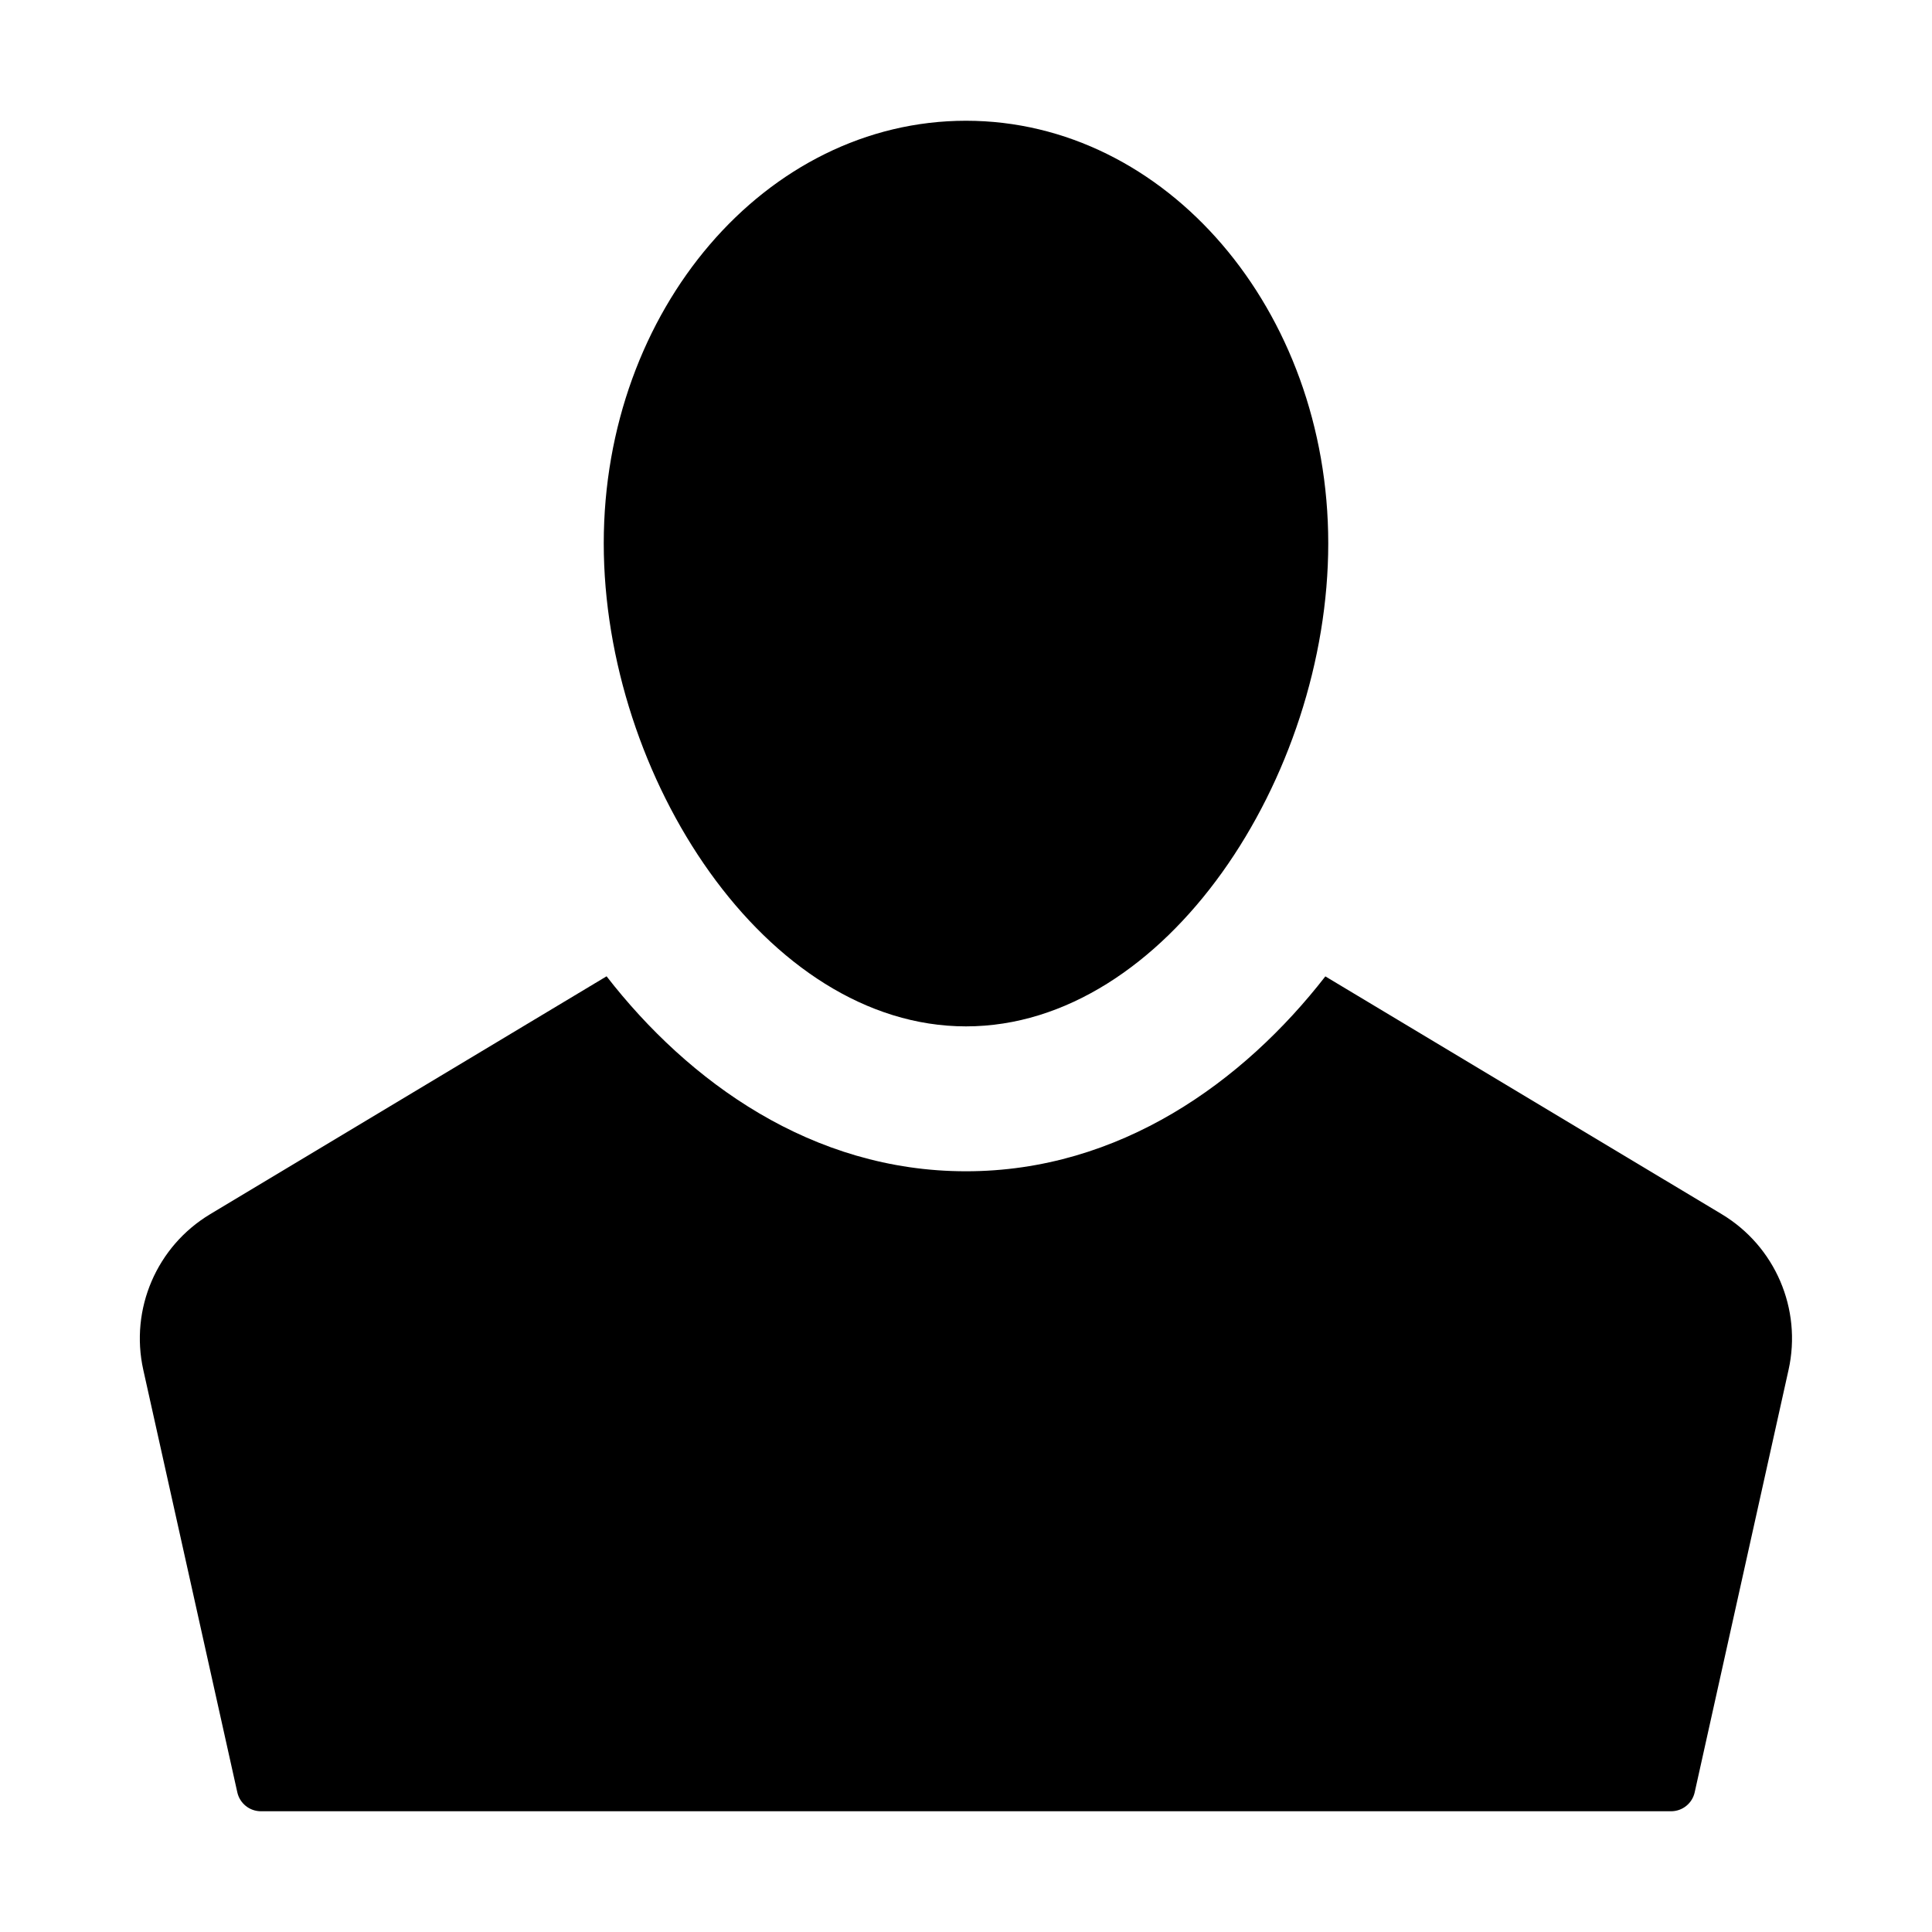
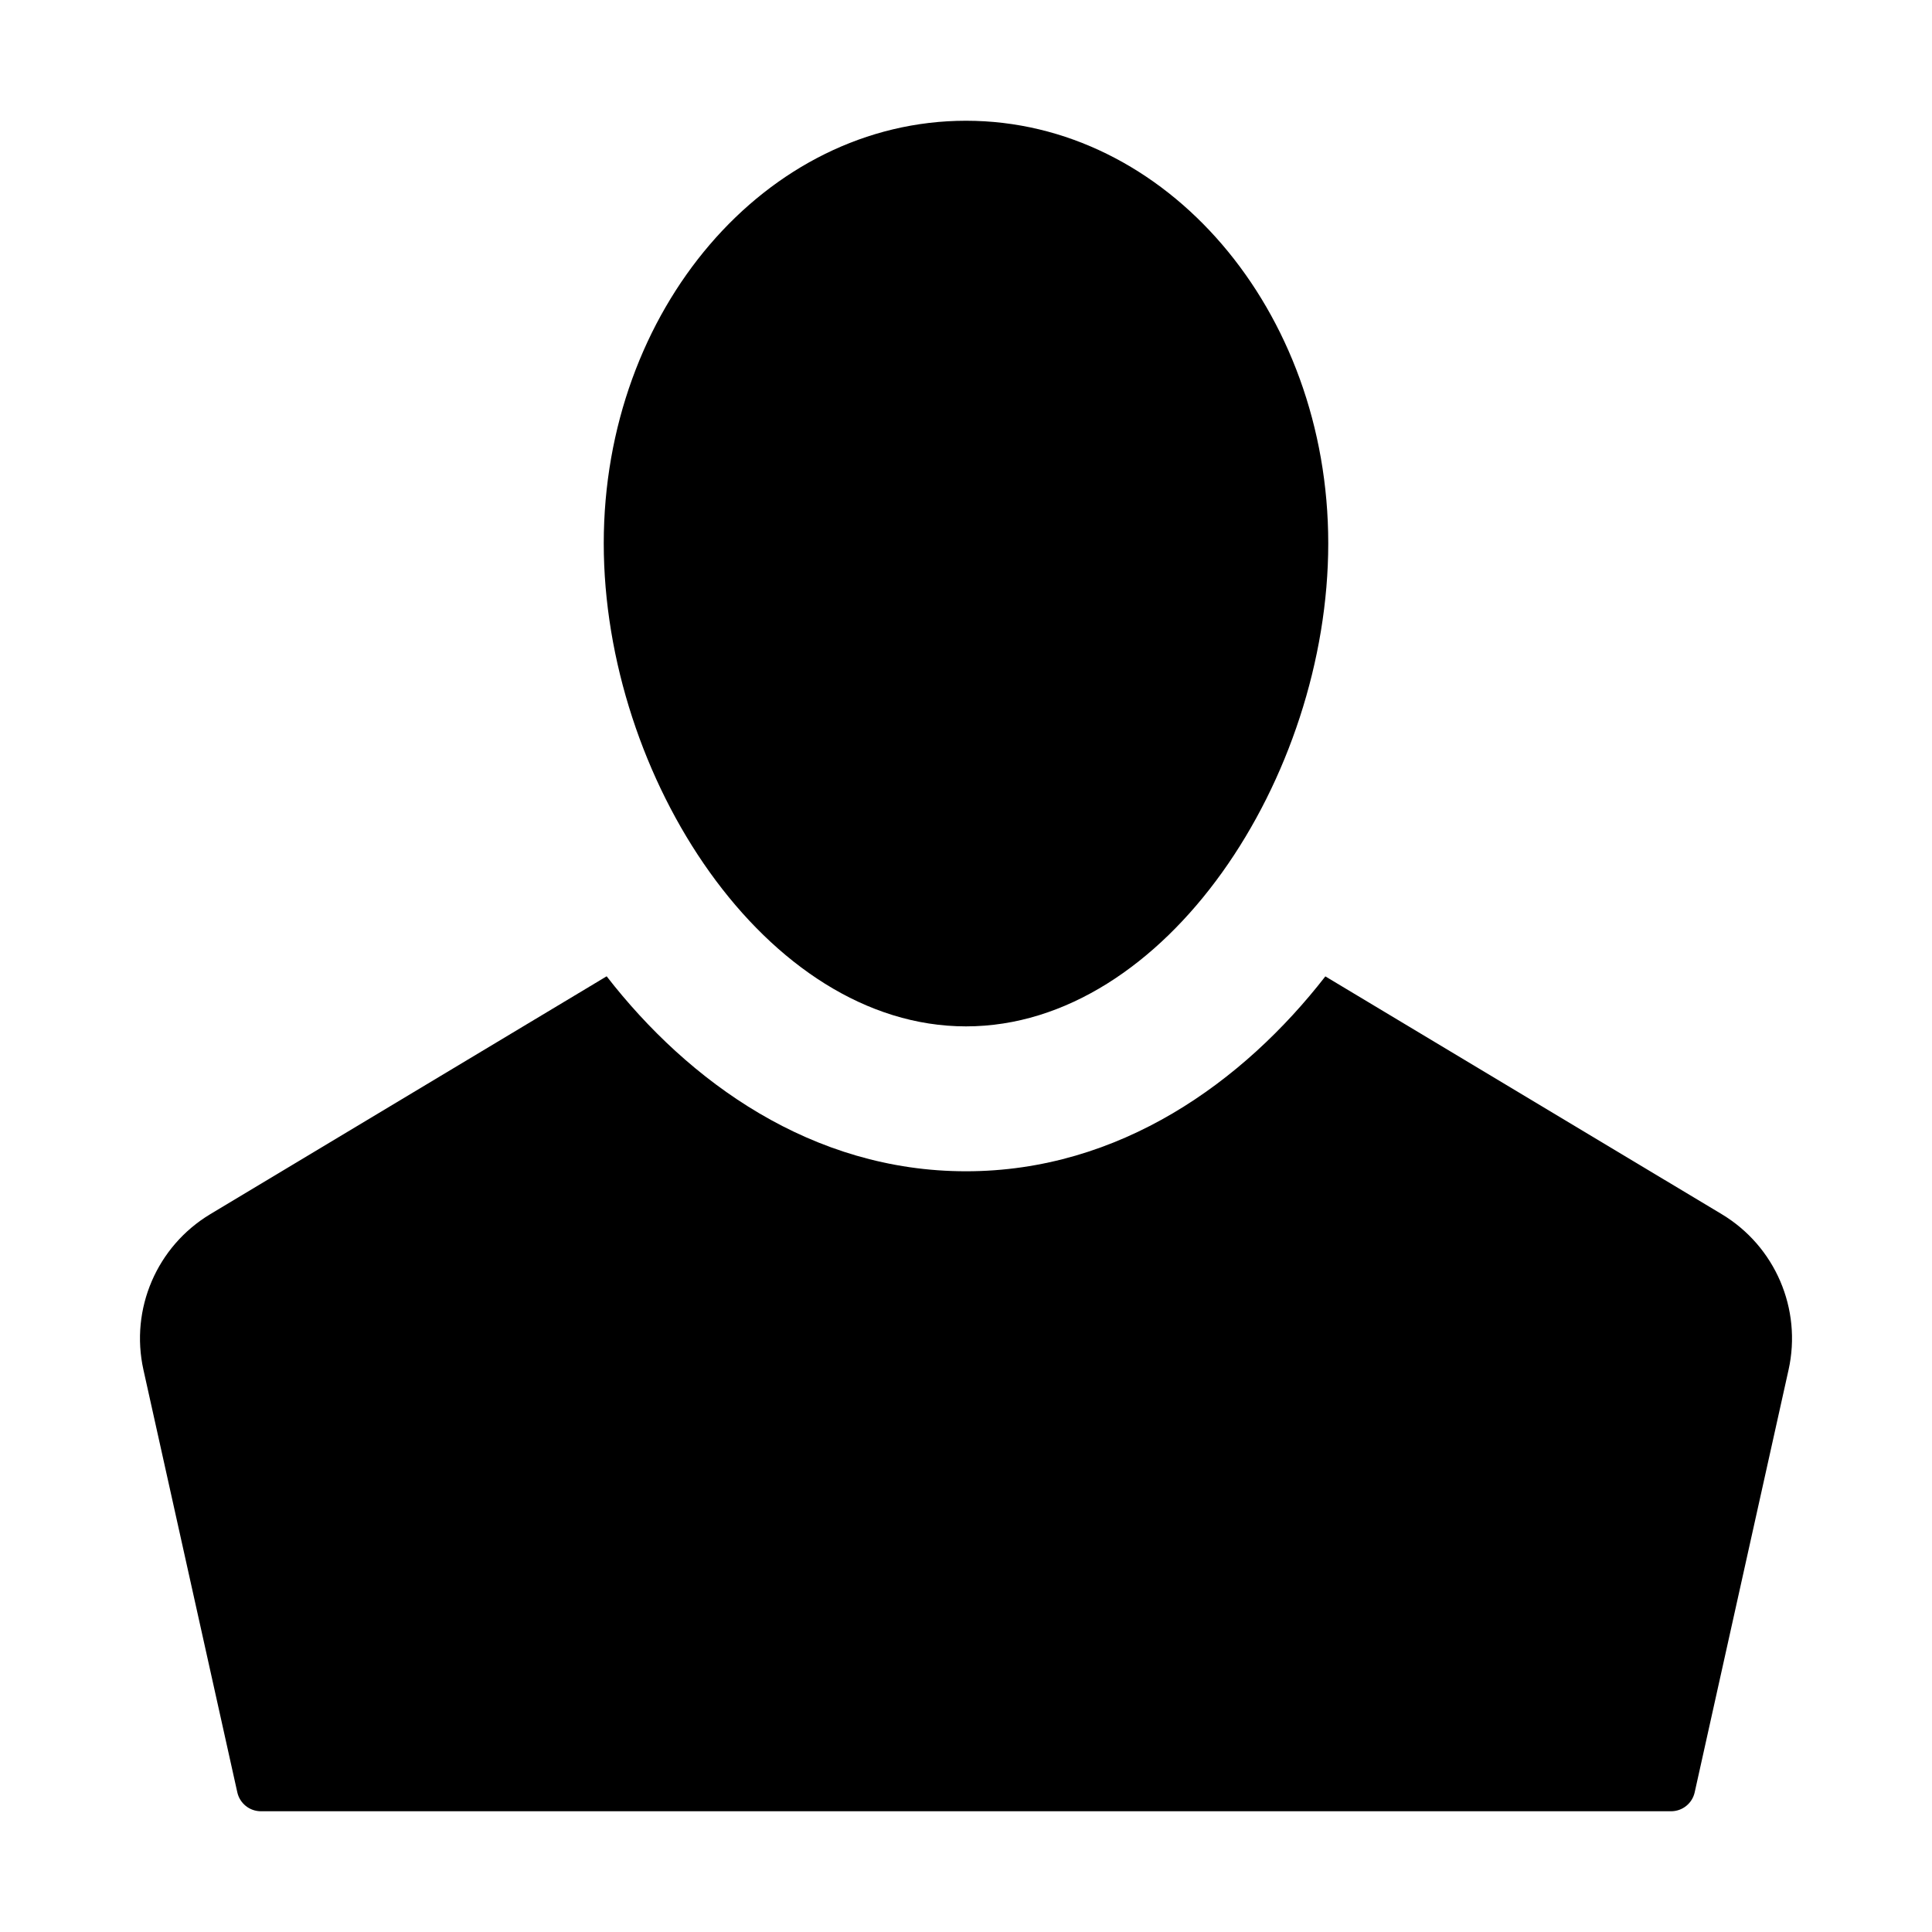
<svg width="24" height="24" viewBox="0 0 24 24">
-   <path d="M12 12.75c2.485 0 4.5-3.1 4.5-6S14.485 1.5 12 1.5 7.5 3.85 7.5 6.75s2.015 6 4.5 6m0 1.8c1.912 0 3.447-1.112 4.464-2.421l4.924 2.954a1.8 1.8 0 0 1 .83 1.934l-1.166 5.248a.3.3 0 0 1-.293.235H3.241a.3.3 0 0 1-.293-.235L1.78 17.017a1.8 1.8 0 0 1 .831-1.934l4.924-2.955c1.017 1.31 2.552 2.422 4.464 2.422" />
+   <path d="M12 12.75c2.485 0 4.5-3.1 4.5-6S14.485 1.5 12 1.5 7.5 3.85 7.5 6.75s2.015 6 4.5 6m0 1.8c1.912 0 3.447-1.112 4.464-2.421l4.924 2.954a1.8 1.8 0 0 1 .83 1.934l-1.166 5.248a.3.3 0 0 1-.293.235H3.241a.3.3 0 0 1-.293-.235l-1.166-5.248a1.8 1.8 0 0 1 .83-1.934l4.924-2.955c1.017 1.31 2.552 2.422 4.464 2.422" />
</svg>
